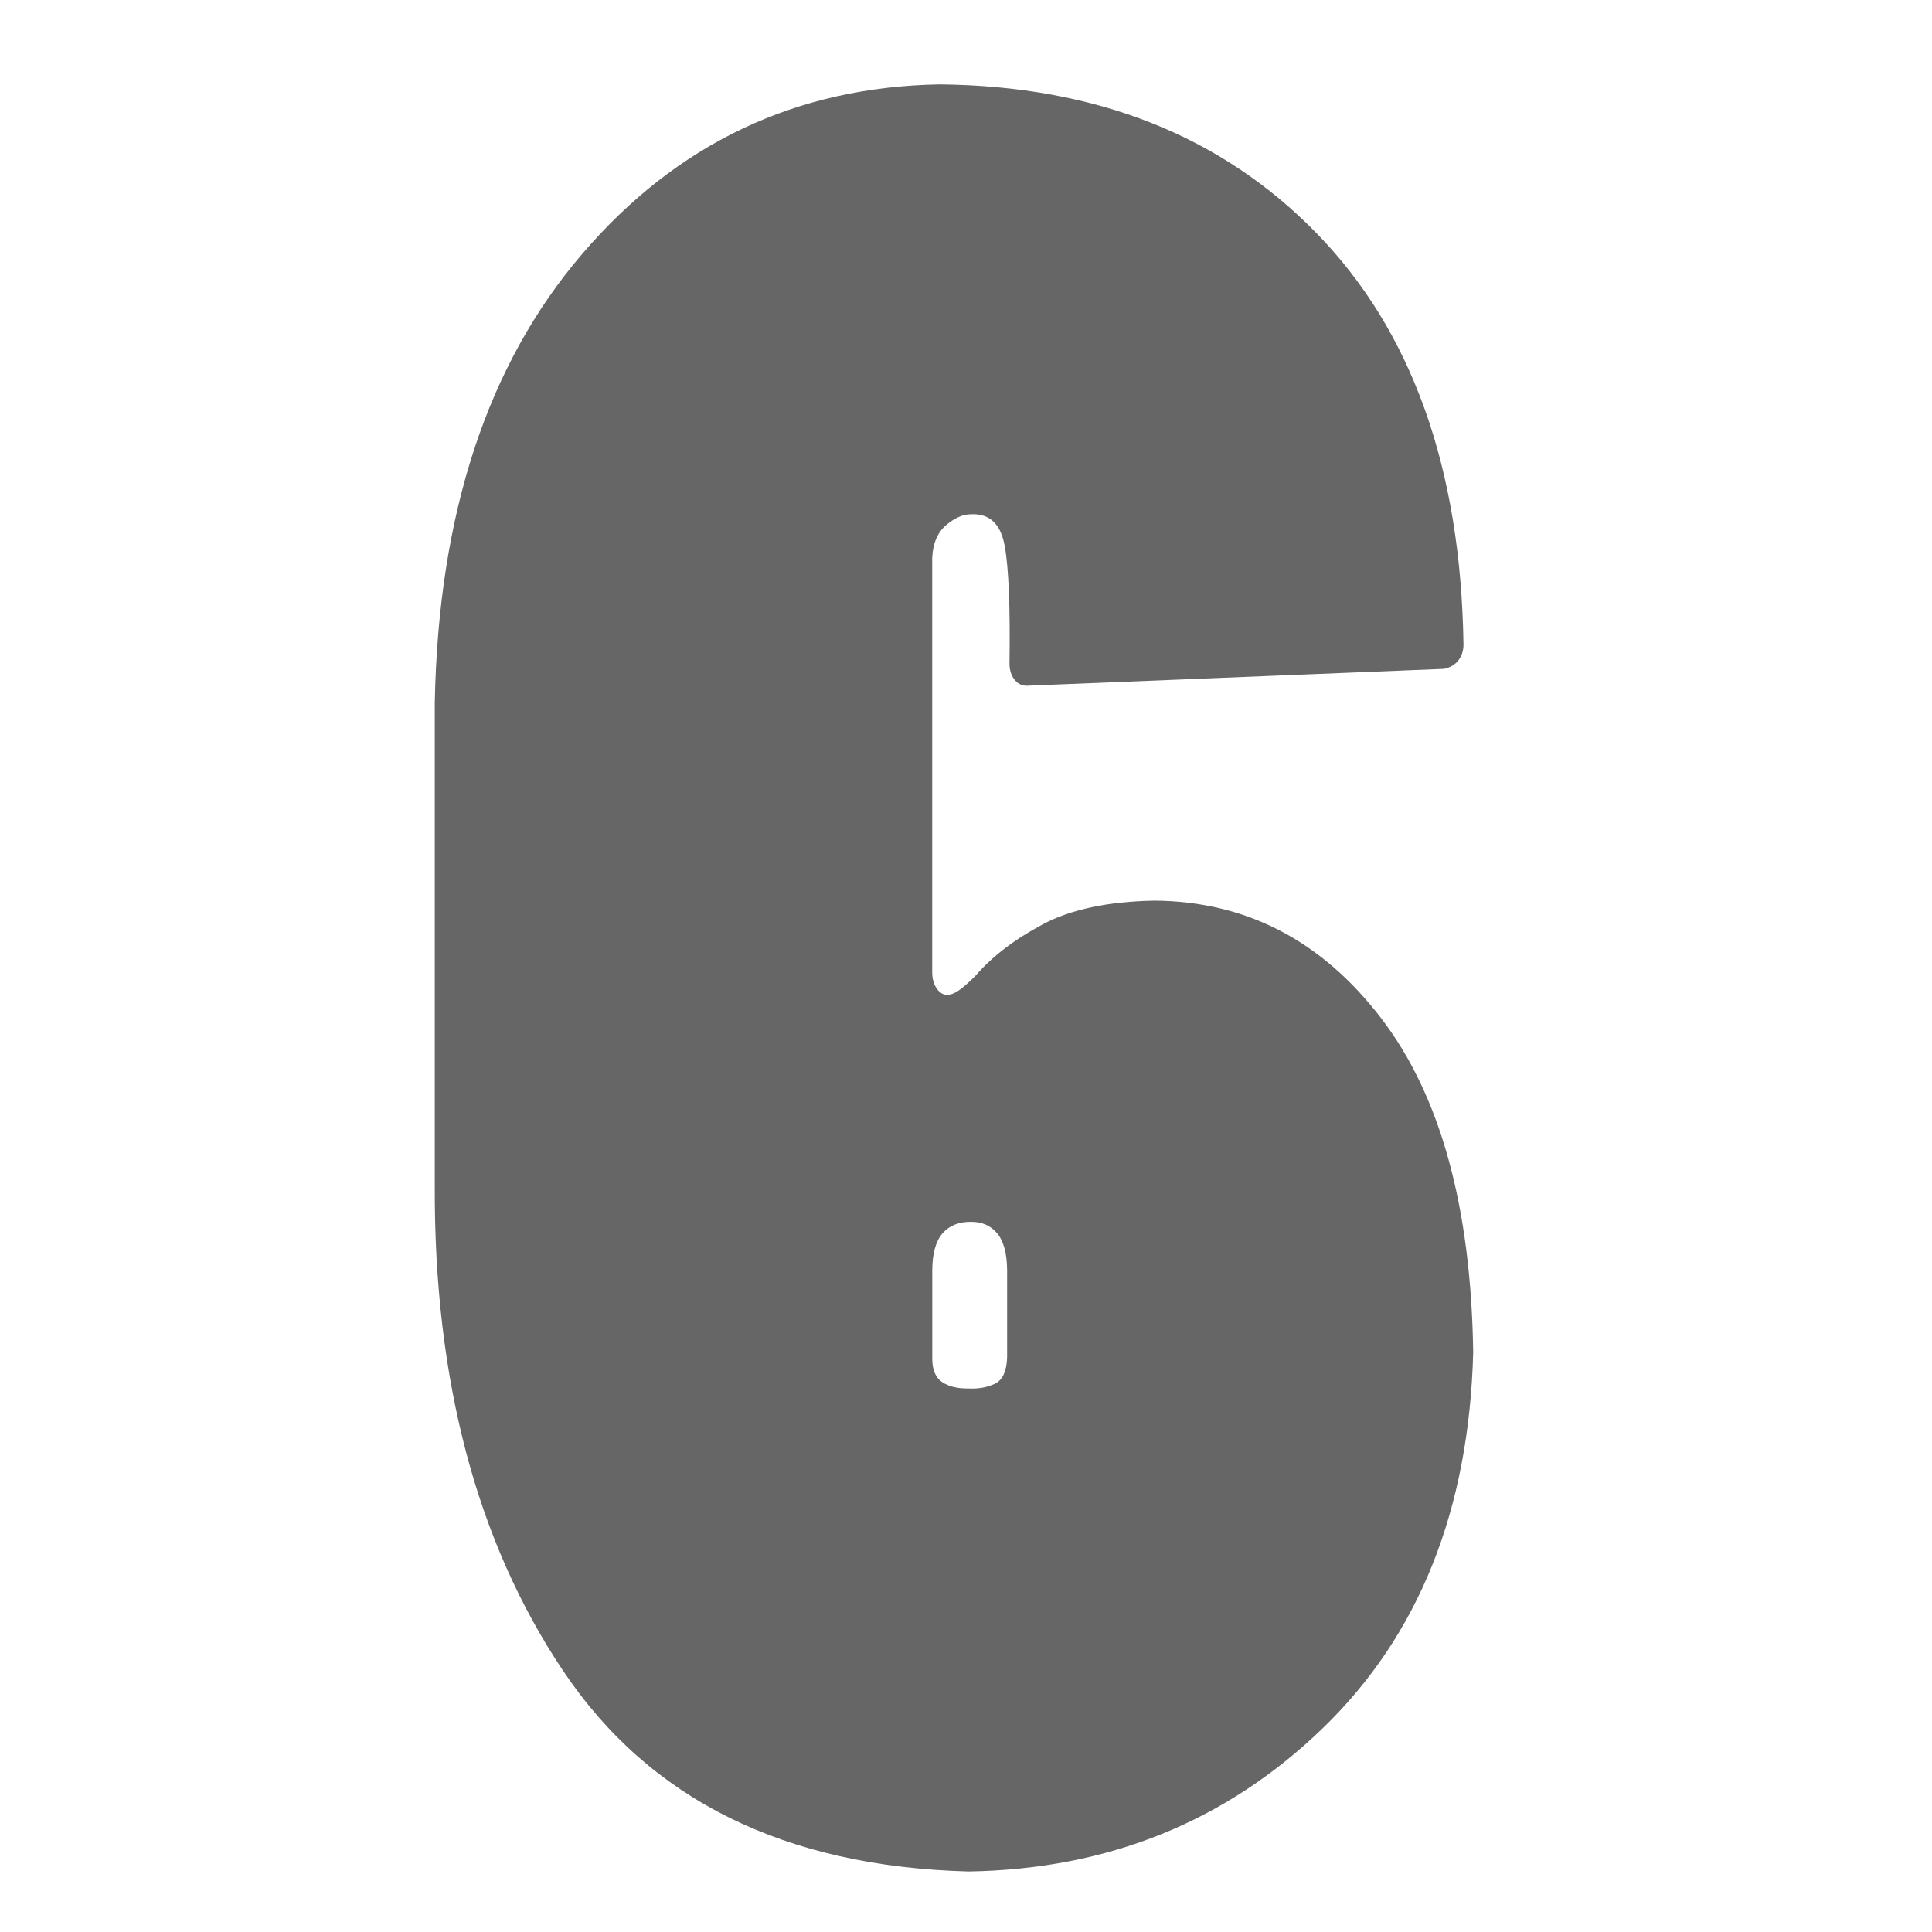
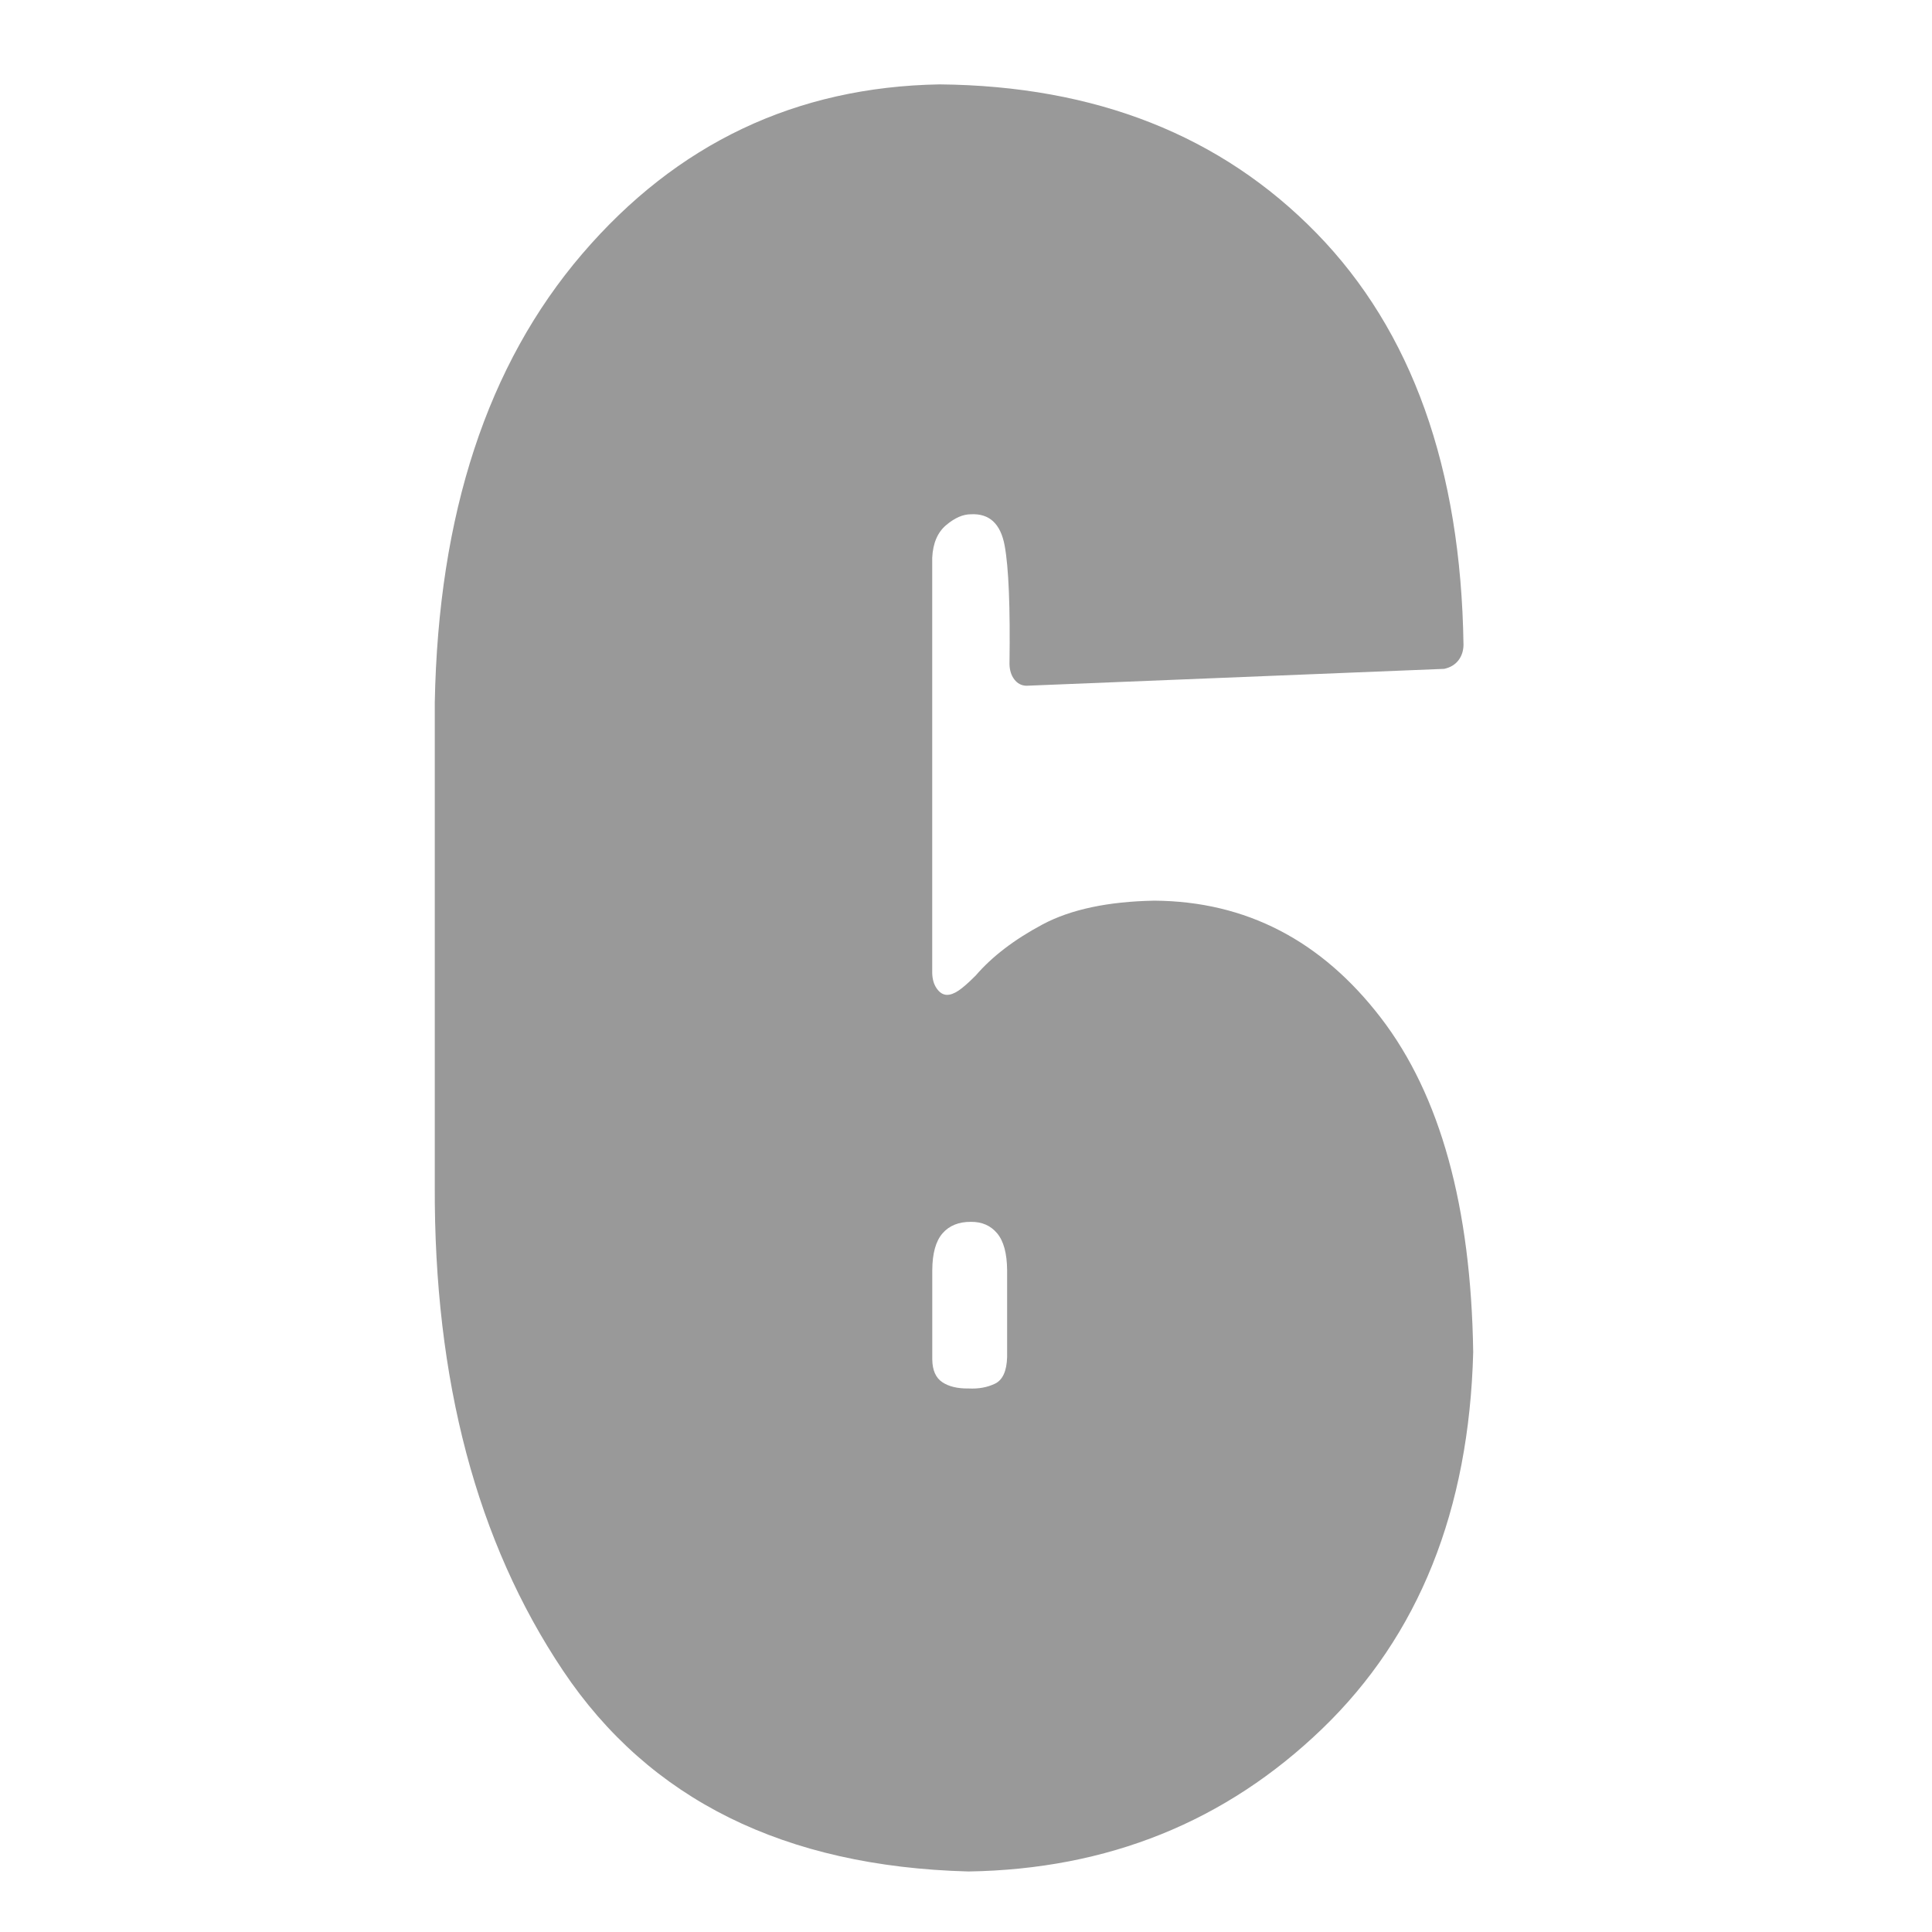
- <svg xmlns="http://www.w3.org/2000/svg" id="svg2" xml:space="preserve" viewBox="0 0 67.704 61.238" version="1.1" width="32" height="32">
+ <svg xmlns="http://www.w3.org/2000/svg" id="svg2" xml:space="preserve" viewBox="0 0 67.704 61.238" version="1.1" width="16" height="16">
  <defs id="defs33">
    
  
      
      
      
      
      
      
      
      
      
      
      
      
      
      
      
      
      
      
      
      
      
      
      
      
    </defs>
-   <g style="font-size:33.852px;font-style:normal;font-variant:normal;font-weight:normal;font-stretch:normal;text-align:center;line-height:125%;letter-spacing:0px;word-spacing:0px;text-anchor:middle;fill:#666666;fill-opacity:1;stroke:none;font-family:Consolas;-inkscape-font-specification:Consolas" id="text2993">
-     <path d="m 15.236,38.315 c -0.03,6.814 1.469,12.481 4.496,17 3.027,4.519 7.763,6.864 14.207,7.035 4.884,-0.076 9.016,-1.744 12.398,-5.004 3.382,-3.26 5.145,-7.657 5.289,-13.192 -0.074,-5.102 -1.153,-9.009 -3.237,-11.721 -2.084,-2.712 -4.729,-4.08 -7.934,-4.104 -1.631,0.03 -2.939,0.309 -3.925,0.836 -0.986,0.527 -1.765,1.123 -2.338,1.788 -0.249,0.25 -0.45,0.427 -0.603,0.529 -0.153,0.102 -0.291,0.152 -0.413,0.148 -0.132,-0.005 -0.249,-0.079 -0.349,-0.222 -0.101,-0.143 -0.153,-0.323 -0.159,-0.54 l 0,-14.556 c 0.025,-0.508 0.187,-0.889 0.487,-1.142 0.3,-0.254 0.589,-0.381 0.867,-0.381 0.649,-0.035 1.044,0.332 1.185,1.1 0.141,0.769 0.197,2.151 0.169,4.147 0.004,0.217 0.06,0.397 0.169,0.54 0.109,0.143 0.25,0.217 0.423,0.222 l 14.641,-0.592 c 0.213,-0.046 0.379,-0.145 0.497,-0.296 0.118,-0.152 0.178,-0.335 0.18,-0.55 C 51.195,13.171 49.477,8.365 46.136,4.939 42.795,1.514 38.391,-0.225 32.924,-0.276 27.892,-0.188 23.717,1.794 20.399,5.669 17.08,9.545 15.36,14.785 15.236,21.389 l 0,16.926 z m 20.057,6.009 c -0.014,0.49 -0.155,0.8 -0.423,0.931 -0.268,0.13 -0.578,0.187 -0.931,0.169 -0.386,0.005 -0.693,-0.069 -0.92,-0.222 -0.227,-0.153 -0.344,-0.418 -0.349,-0.793 l 0,-3.131 c 0.004,-0.589 0.123,-1.019 0.36,-1.291 0.236,-0.271 0.568,-0.405 0.994,-0.402 0.386,-0.004 0.693,0.13 0.92,0.402 0.227,0.272 0.344,0.702 0.349,1.291 l 0,3.047 z" style="font-size:84.63px;font-weight:bold;fill:#666666;font-family:Poplar Std;-inkscape-font-specification:Poplar Std Bold" id="path2984" />
+   <g style="font-size:33.852px;font-style:normal;font-variant:normal;font-weight:normal;font-stretch:normal;text-align:center;line-height:125%;letter-spacing:0px;word-spacing:0px;text-anchor:middle;fill:#999999;fill-opacity:1;stroke:none;font-family:Consolas;-inkscape-font-specification:Consolas" id="text2993">
+     <path d="m 15.236,38.315 c -0.03,6.814 1.469,12.481 4.496,17 3.027,4.519 7.763,6.864 14.207,7.035 4.884,-0.076 9.016,-1.744 12.398,-5.004 3.382,-3.26 5.145,-7.657 5.289,-13.192 -0.074,-5.102 -1.153,-9.009 -3.237,-11.721 -2.084,-2.712 -4.729,-4.08 -7.934,-4.104 -1.631,0.03 -2.939,0.309 -3.925,0.836 -0.986,0.527 -1.765,1.123 -2.338,1.788 -0.249,0.25 -0.45,0.427 -0.603,0.529 -0.153,0.102 -0.291,0.152 -0.413,0.148 -0.132,-0.005 -0.249,-0.079 -0.349,-0.222 -0.101,-0.143 -0.153,-0.323 -0.159,-0.54 l 0,-14.556 c 0.025,-0.508 0.187,-0.889 0.487,-1.142 0.3,-0.254 0.589,-0.381 0.867,-0.381 0.649,-0.035 1.044,0.332 1.185,1.1 0.141,0.769 0.197,2.151 0.169,4.147 0.004,0.217 0.06,0.397 0.169,0.54 0.109,0.143 0.25,0.217 0.423,0.222 l 14.641,-0.592 c 0.213,-0.046 0.379,-0.145 0.497,-0.296 0.118,-0.152 0.178,-0.335 0.18,-0.55 C 51.195,13.171 49.477,8.365 46.136,4.939 42.795,1.514 38.391,-0.225 32.924,-0.276 27.892,-0.188 23.717,1.794 20.399,5.669 17.08,9.545 15.36,14.785 15.236,21.389 l 0,16.926 z m 20.057,6.009 c -0.014,0.49 -0.155,0.8 -0.423,0.931 -0.268,0.13 -0.578,0.187 -0.931,0.169 -0.386,0.005 -0.693,-0.069 -0.92,-0.222 -0.227,-0.153 -0.344,-0.418 -0.349,-0.793 l 0,-3.131 c 0.004,-0.589 0.123,-1.019 0.36,-1.291 0.236,-0.271 0.568,-0.405 0.994,-0.402 0.386,-0.004 0.693,0.13 0.92,0.402 0.227,0.272 0.344,0.702 0.349,1.291 l 0,3.047 z" style="font-size:84.63px;font-weight:bold;fill:#999999;font-family:Poplar Std;-inkscape-font-specification:Poplar Std Bold" id="path2984" />
  </g>
</svg>
